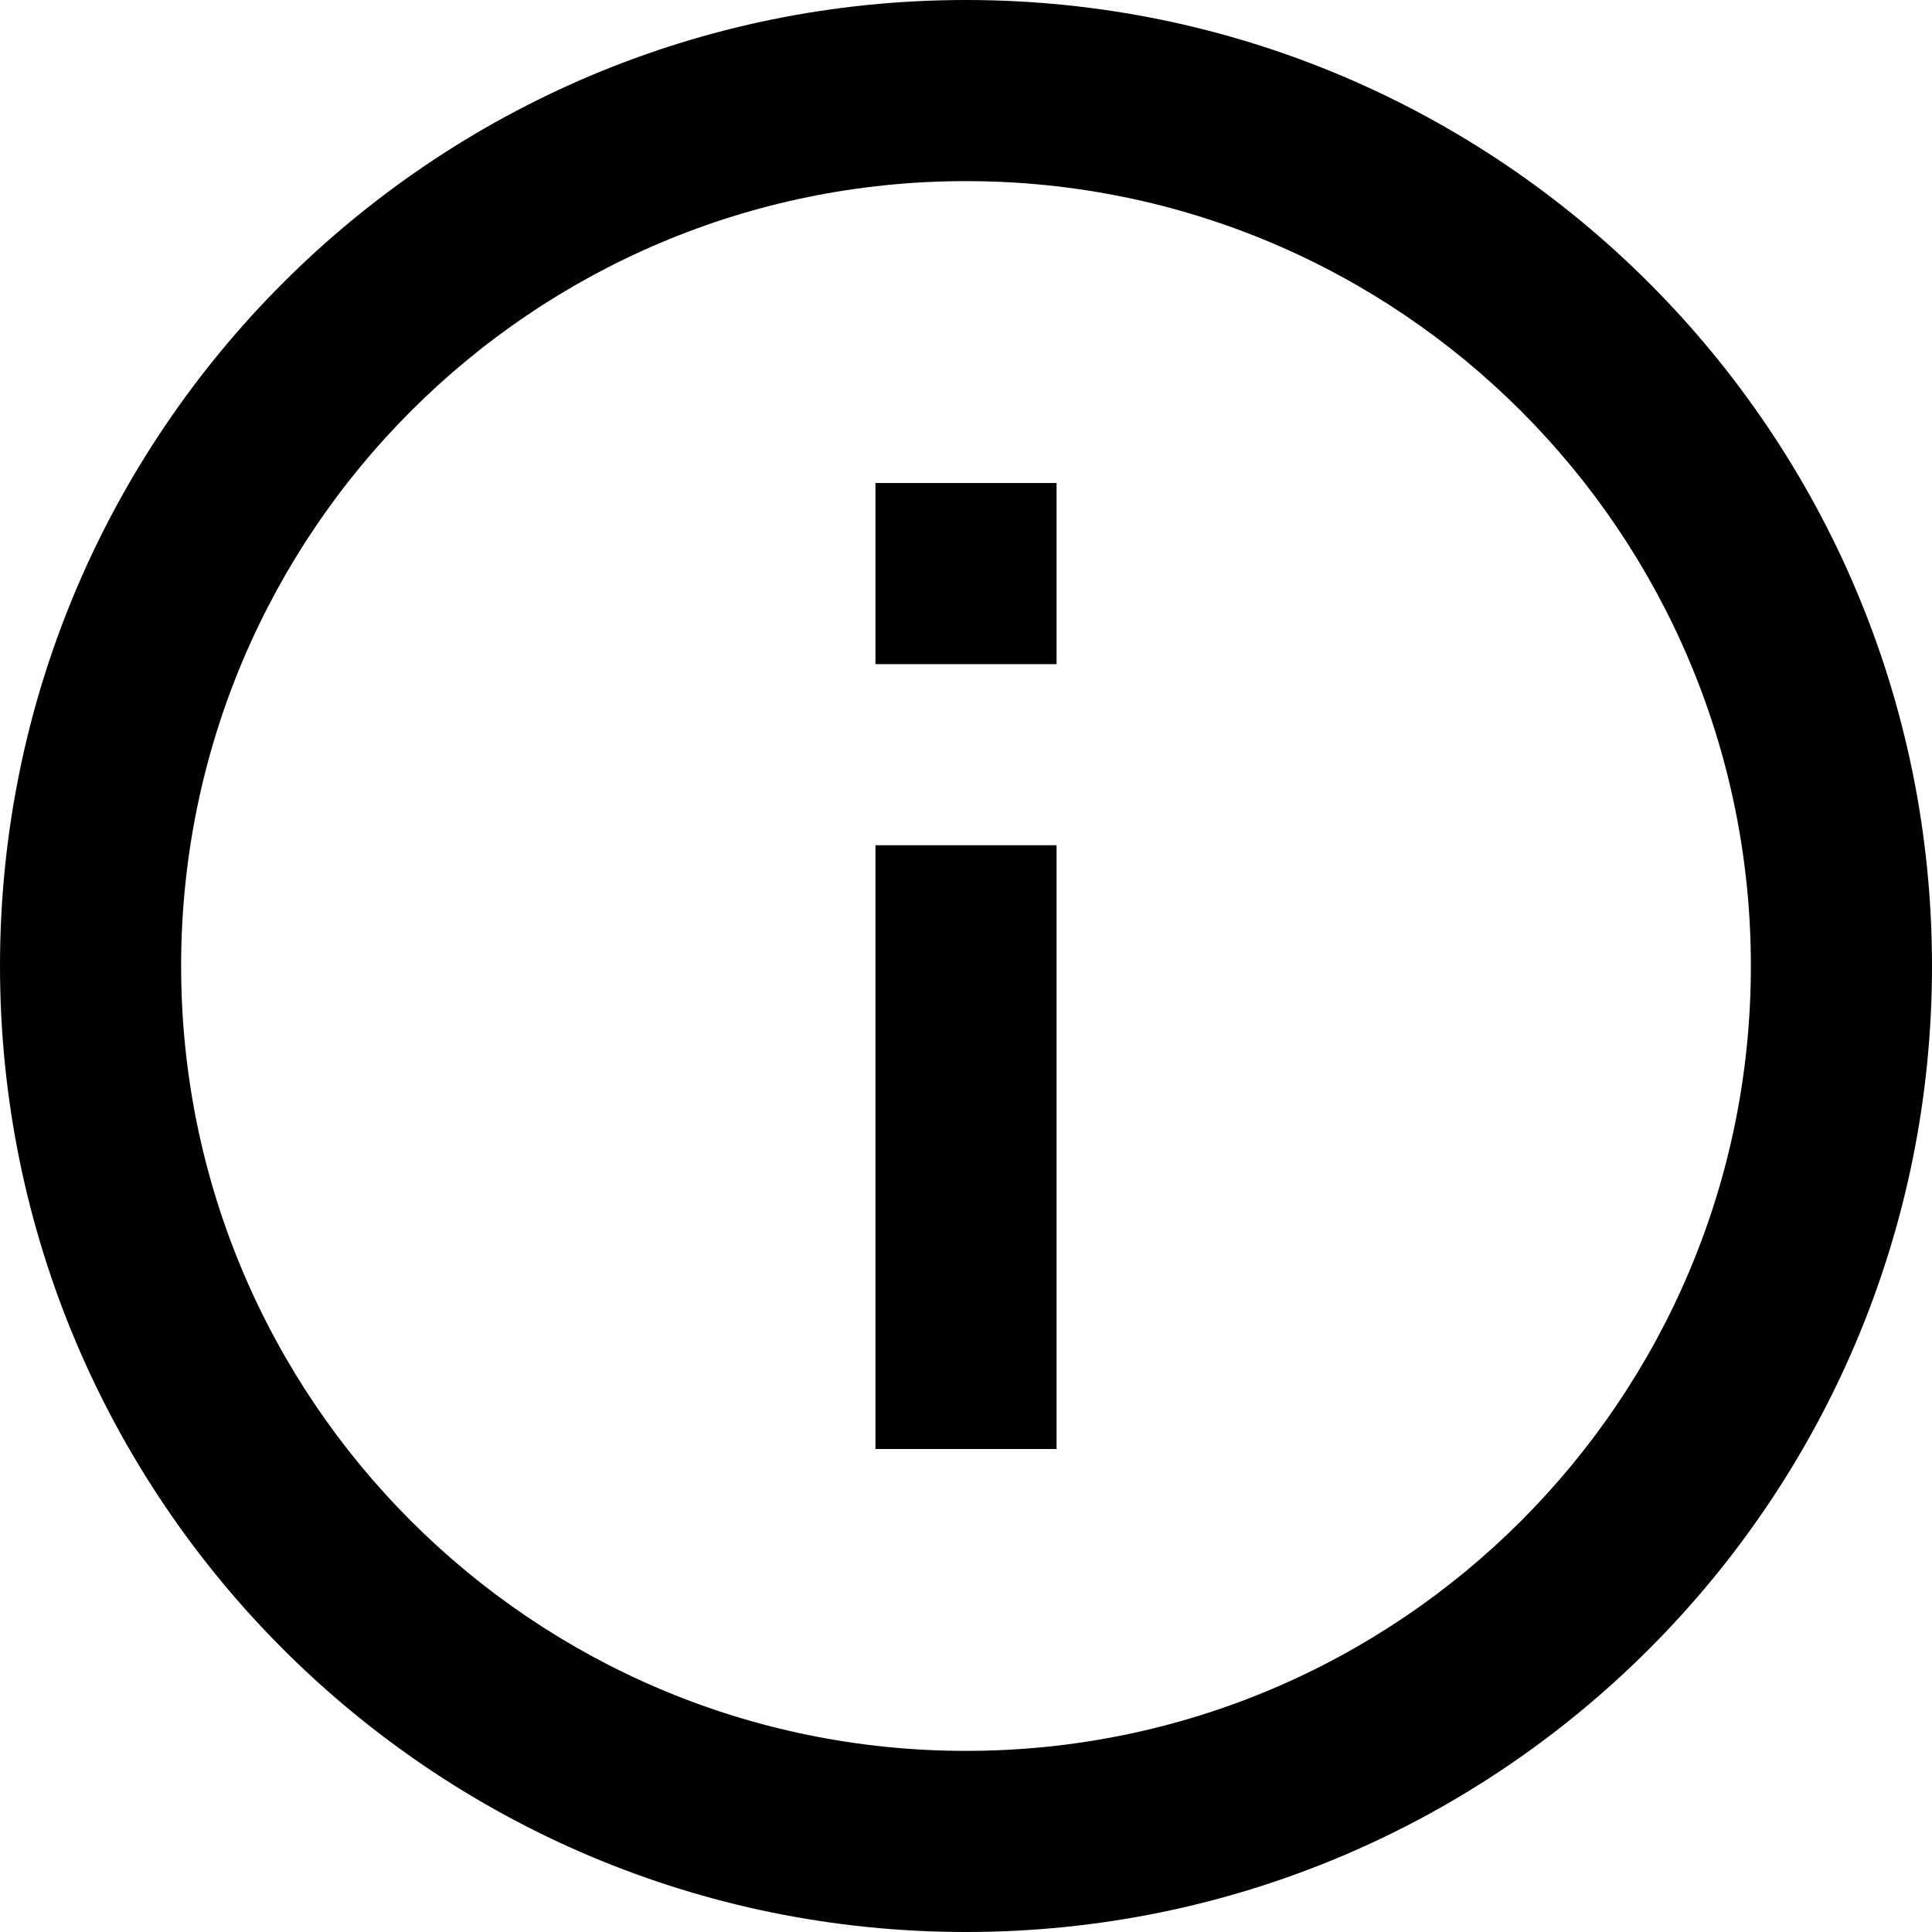
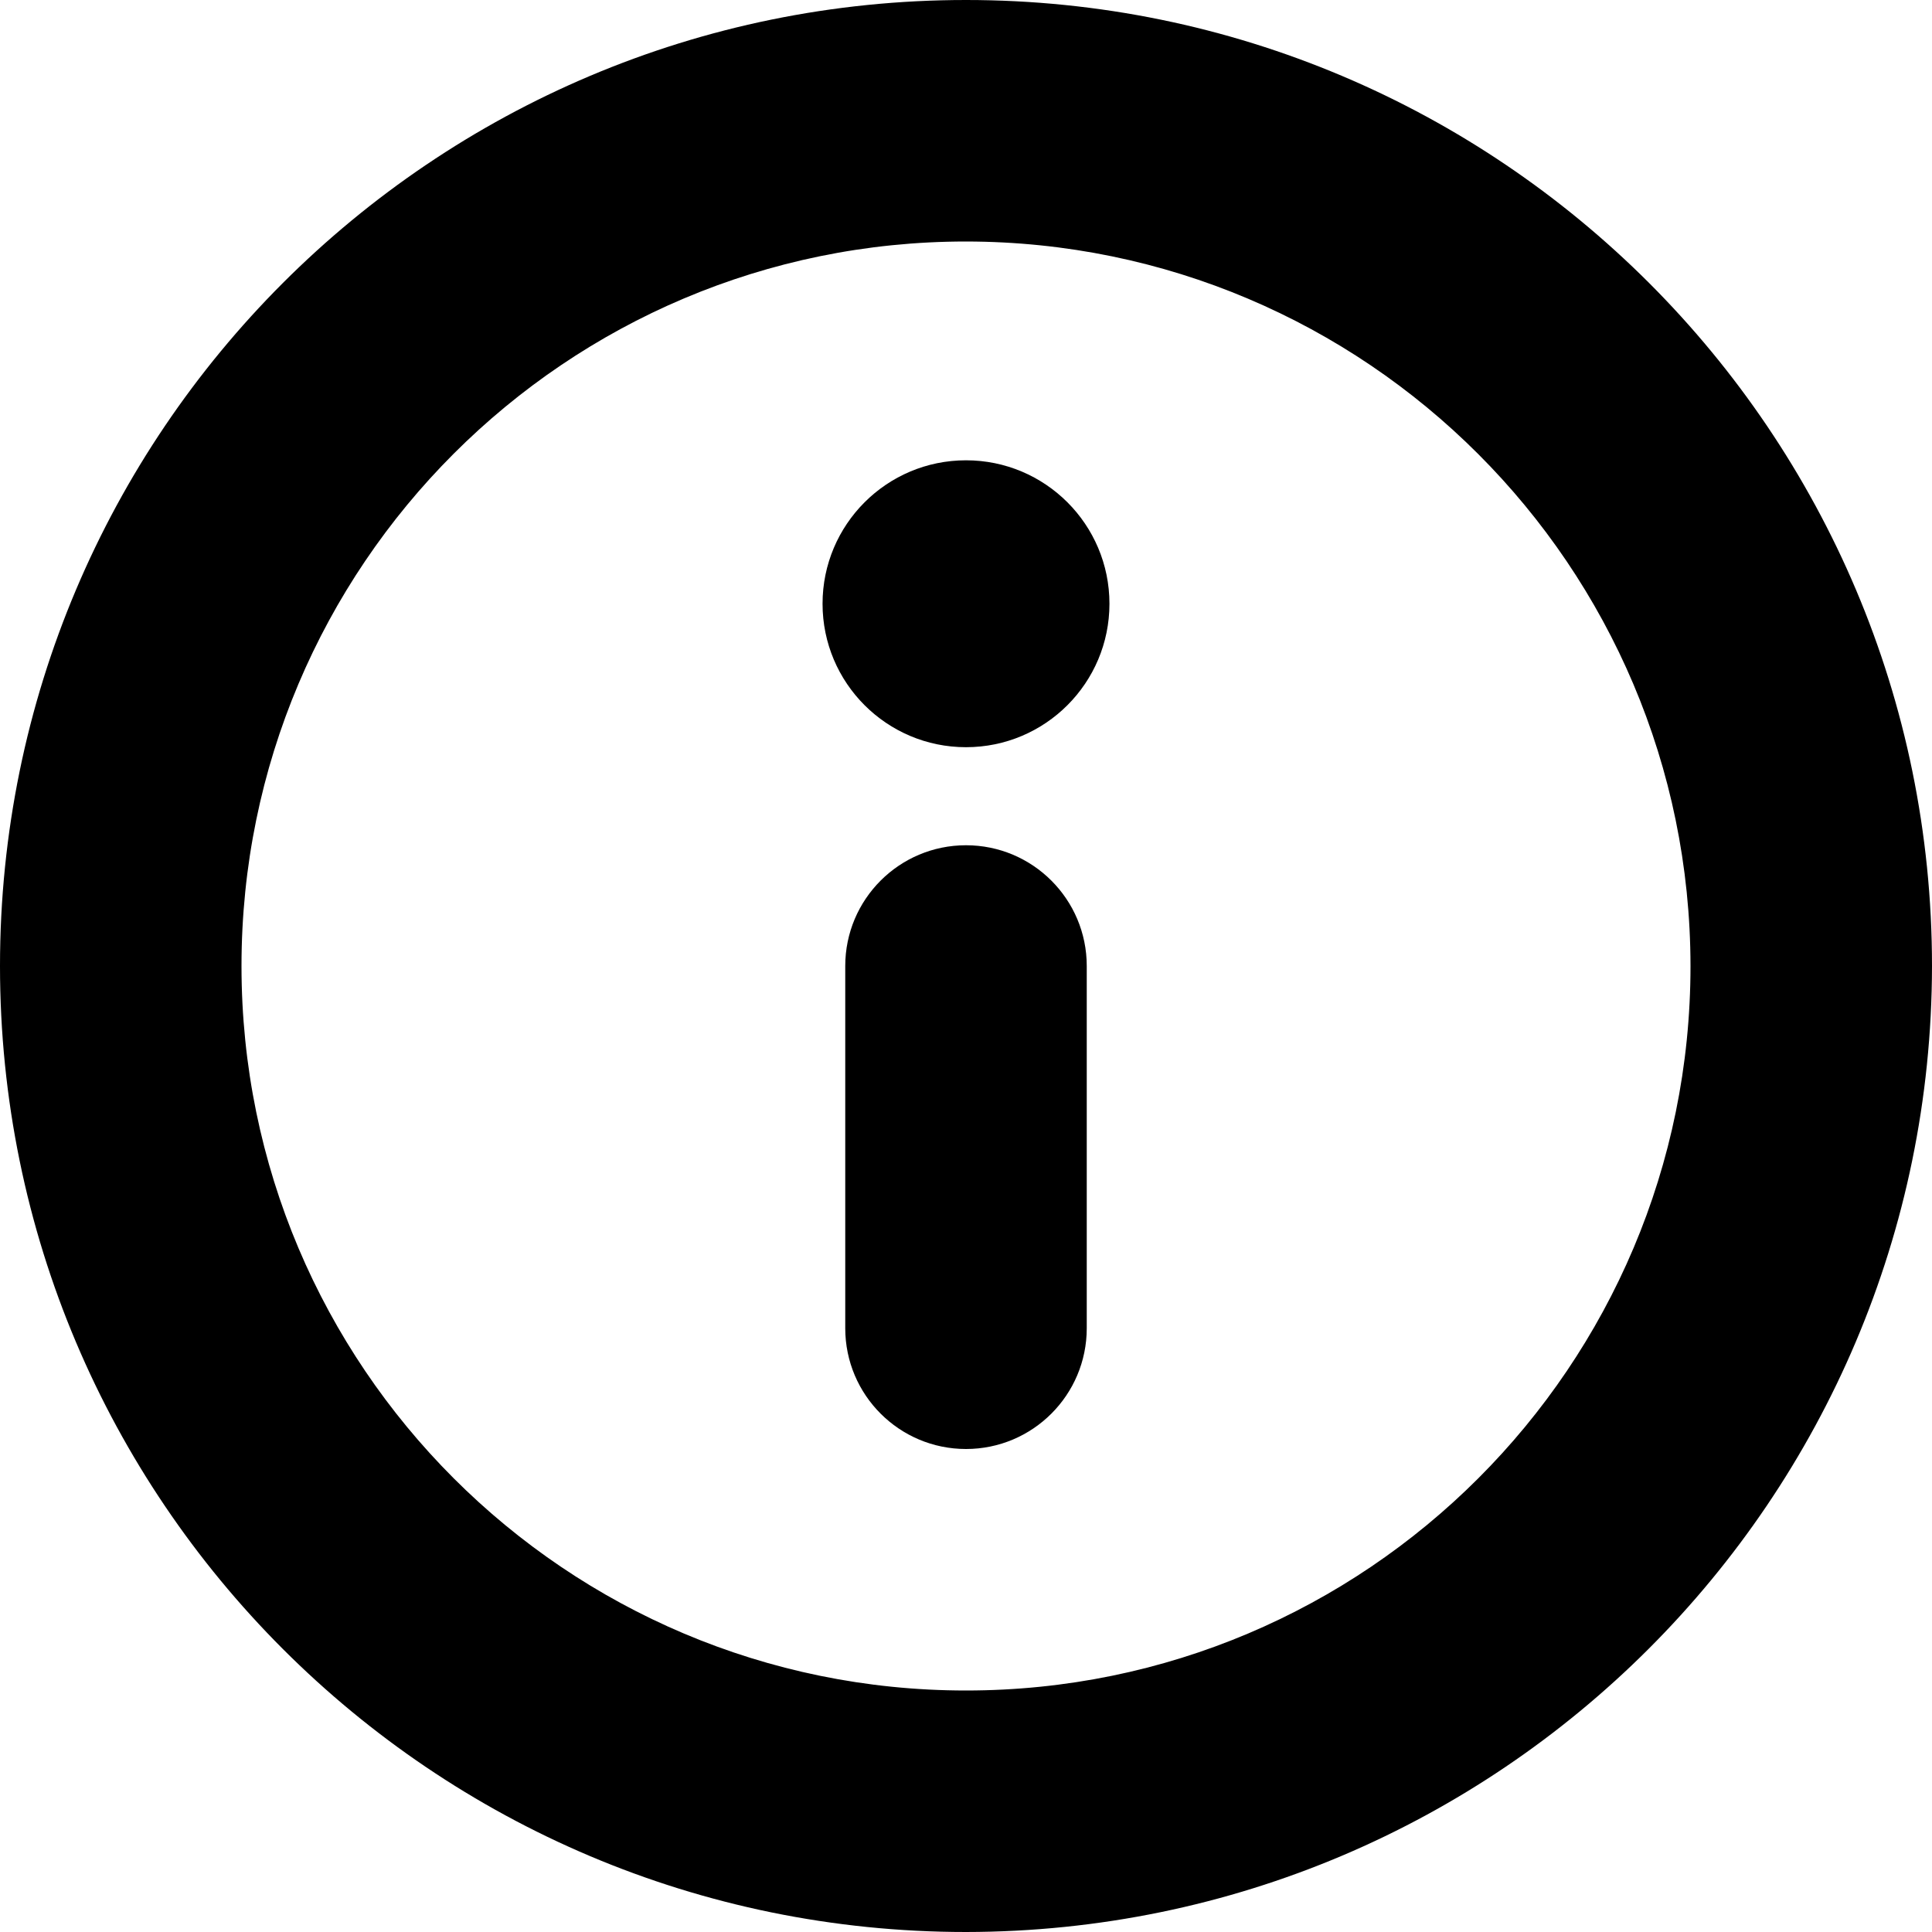
- <svg xmlns="http://www.w3.org/2000/svg" width="16" height="16" viewBox="0 0 16 16" fill="none">
-   <path d="M8 1.5C4.41 1.5 1.5 4.41 1.5 8C1.5 11.59 4.41 14.5 8 14.5C11.59 14.5 14.5 11.59 14.5 8C14.5 4.41 11.59 1.5 8 1.5ZM0 8C0 3.582 3.582 0 8 0C12.418 0 16 3.582 16 8C16 12.418 12.418 16 8 16C3.582 16 0 12.418 0 8ZM8.75 4V5.5H7.25V4H8.75ZM8.75 12V7H7.25V12H8.75Z" fill="black" />
+ <svg xmlns="http://www.w3.org/2000/svg" width="16" height="16" viewBox="0 0 16 16">
+   <path d="M8 16a8 8 0 1 1 8-8 8.009 8.009 0 0 1-8 8zM8 2a6 6 0 1 0 6 6 6.006 6.006 0 0 0-6-6z">
+ </path>
+   <path d="M8 7a1 1 0 0 0-1 1v3a1 1 0 0 0 2 0V8a1 1 0 0 0-1-1z">
+ </path>
+   <circle cx="8" cy="5" r="1.188">
+ </circle>
</svg>
